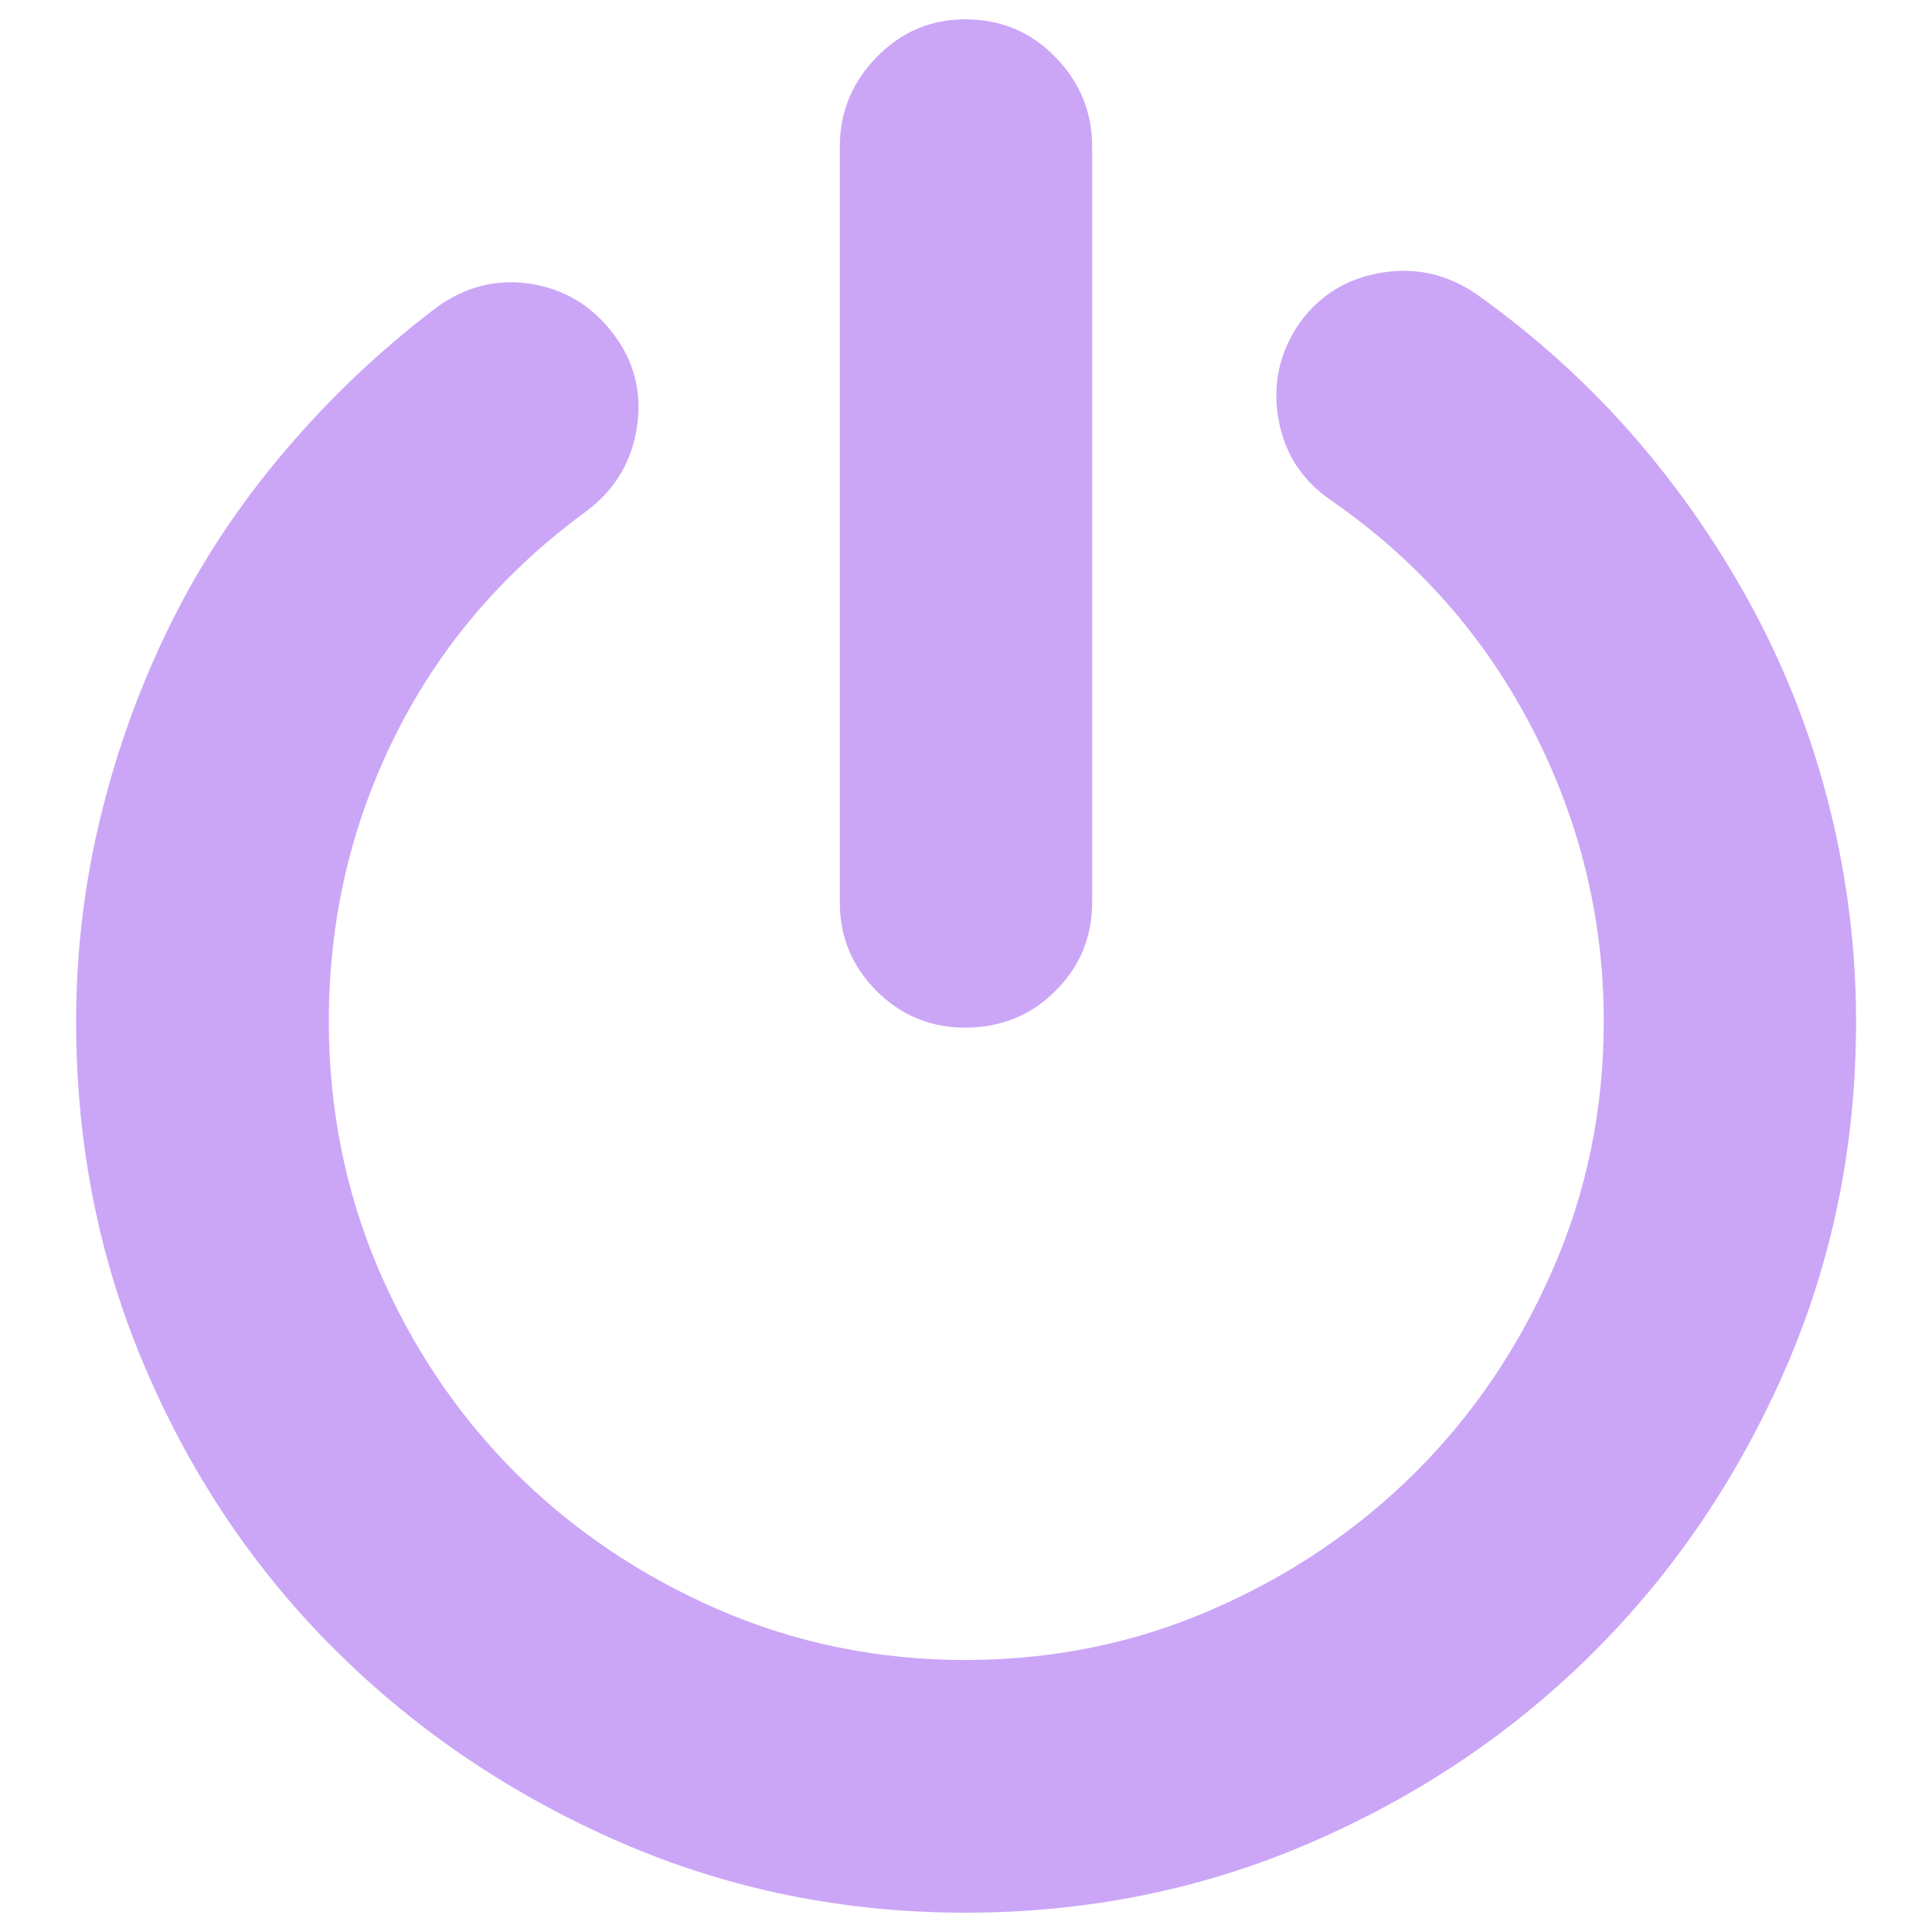
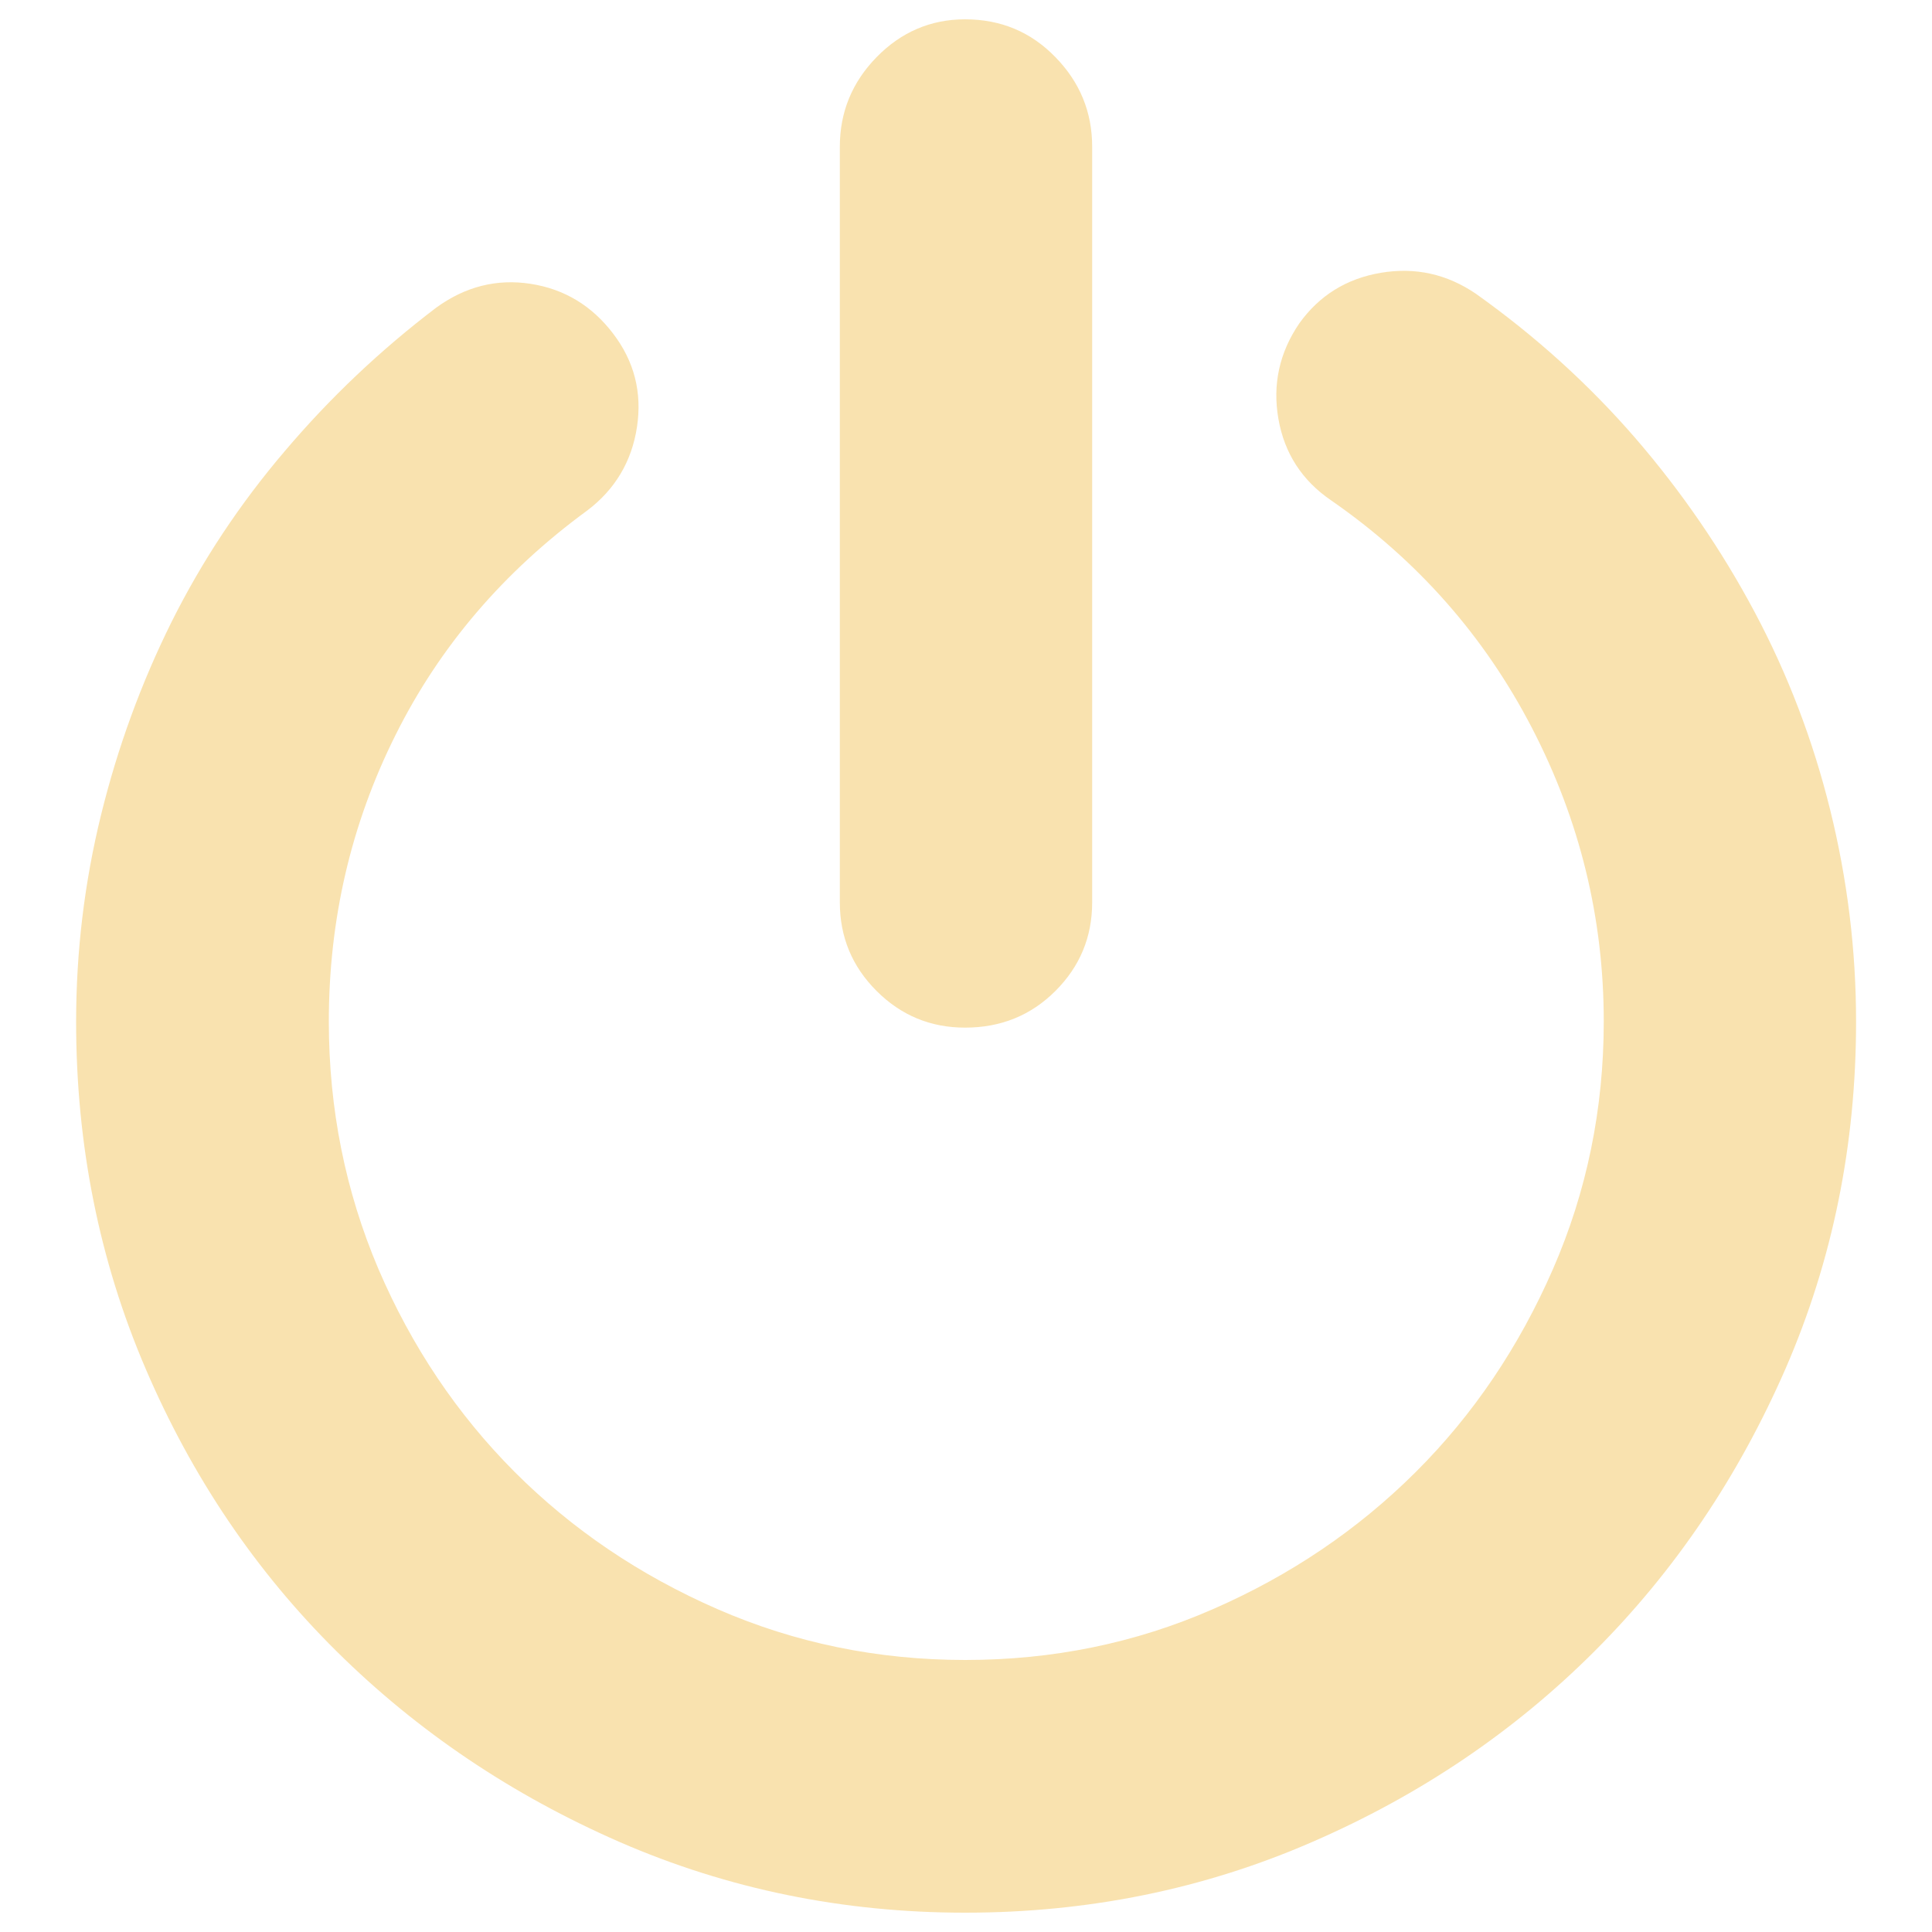
- <svg xmlns="http://www.w3.org/2000/svg" fill="#cba6f7" version="1.1" x="0px" y="0px" viewBox="0 0 1000 1000" enable-background="new 0 0 1000 1000" xml:space="preserve">
+ <svg xmlns="http://www.w3.org/2000/svg" fill="#f9e2af" version="1.1" x="0px" y="0px" viewBox="0 0 1000 1000" enable-background="new 0 0 1000 1000" xml:space="preserve">
  <g>
    <path d="M764,152.1c30.9,22,58.3,46.8,82.4,74.6c24,27.8,44.6,57.8,61.8,90.1c17.2,32.3,30.2,66.4,39.1,102.4c8.9,36,13.4,72.6,13.4,109.6c0,63.8-12.2,123.7-36.5,179.6c-24.4,55.9-57.3,104.7-98.8,146.2c-41.5,41.5-90.2,74.5-146.2,98.8C623.2,977.8,563.3,990,499.5,990c-63.1,0-122.7-12.2-178.6-36.5c-55.9-24.4-104.8-57.3-146.7-98.8c-41.9-41.5-74.8-90.2-98.8-146.2c-24-55.9-36-115.8-36-179.6c0-36.4,4.3-72.1,12.9-107.1c8.6-35,20.8-68.3,36.5-99.9c15.8-31.6,35.3-61.1,58.7-88.5c23.3-27.5,49.4-52.2,78.2-74.1c15.1-11,31.4-15.1,48.9-12.4c17.5,2.7,31.7,11.3,42.7,25.7c11,14.4,15.1,30.5,12.4,48.4c-2.7,17.8-11.3,32.3-25.7,43.2c-43.2,31.6-76.4,70.3-99.3,116.3c-23,46-34.5,95.4-34.5,148.2c0,45.3,8.6,88,25.7,128.2c17.2,40.1,40.7,75.1,70.5,105c29.9,29.9,64.9,53.5,105,71c40.1,17.5,82.9,26.3,128.2,26.3c45.3,0,88-8.7,128.2-26.3c40.1-17.5,75.1-41.2,105-71s53.5-64.9,71-105c17.5-40.1,26.3-82.9,26.3-128.2c0-53.5-12.4-104.1-37.1-151.8c-24.7-47.7-59.4-87-104-117.9c-15.1-10.3-24.2-24.4-27.3-42.2c-3.1-17.8,0.5-34.3,10.8-49.4c10.3-14.4,24.4-23.2,42.2-26.2C732.5,138.2,748.9,141.8,764,152.1L764,152.1z M499.5,531.9c-17.8,0-33.1-6.3-45.8-19c-12.7-12.7-19-28-19-45.8V75.9c0-17.8,6.3-33.3,19-46.3c12.7-13,28-19.6,45.8-19.6c18.5,0,34.1,6.5,46.8,19.6c12.7,13,19,28.5,19,46.3v391.2c0,17.8-6.3,33.1-19,45.8C533.6,525.6,518,531.9,499.5,531.9L499.5,531.9z" />
  </g>
</svg>
